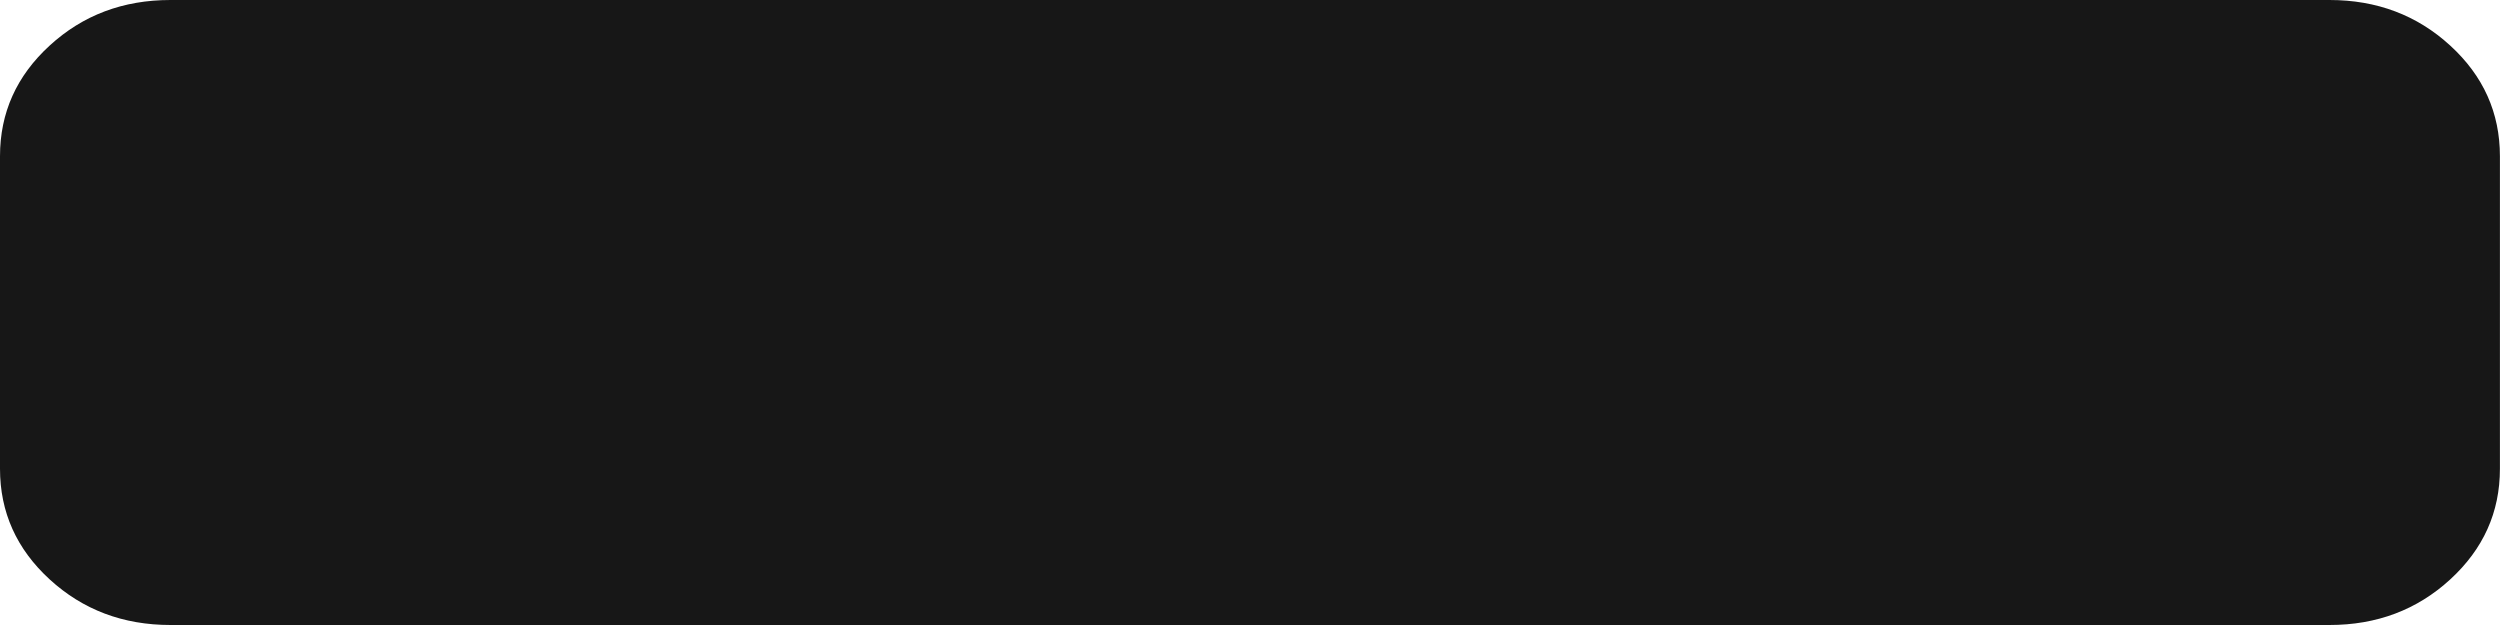
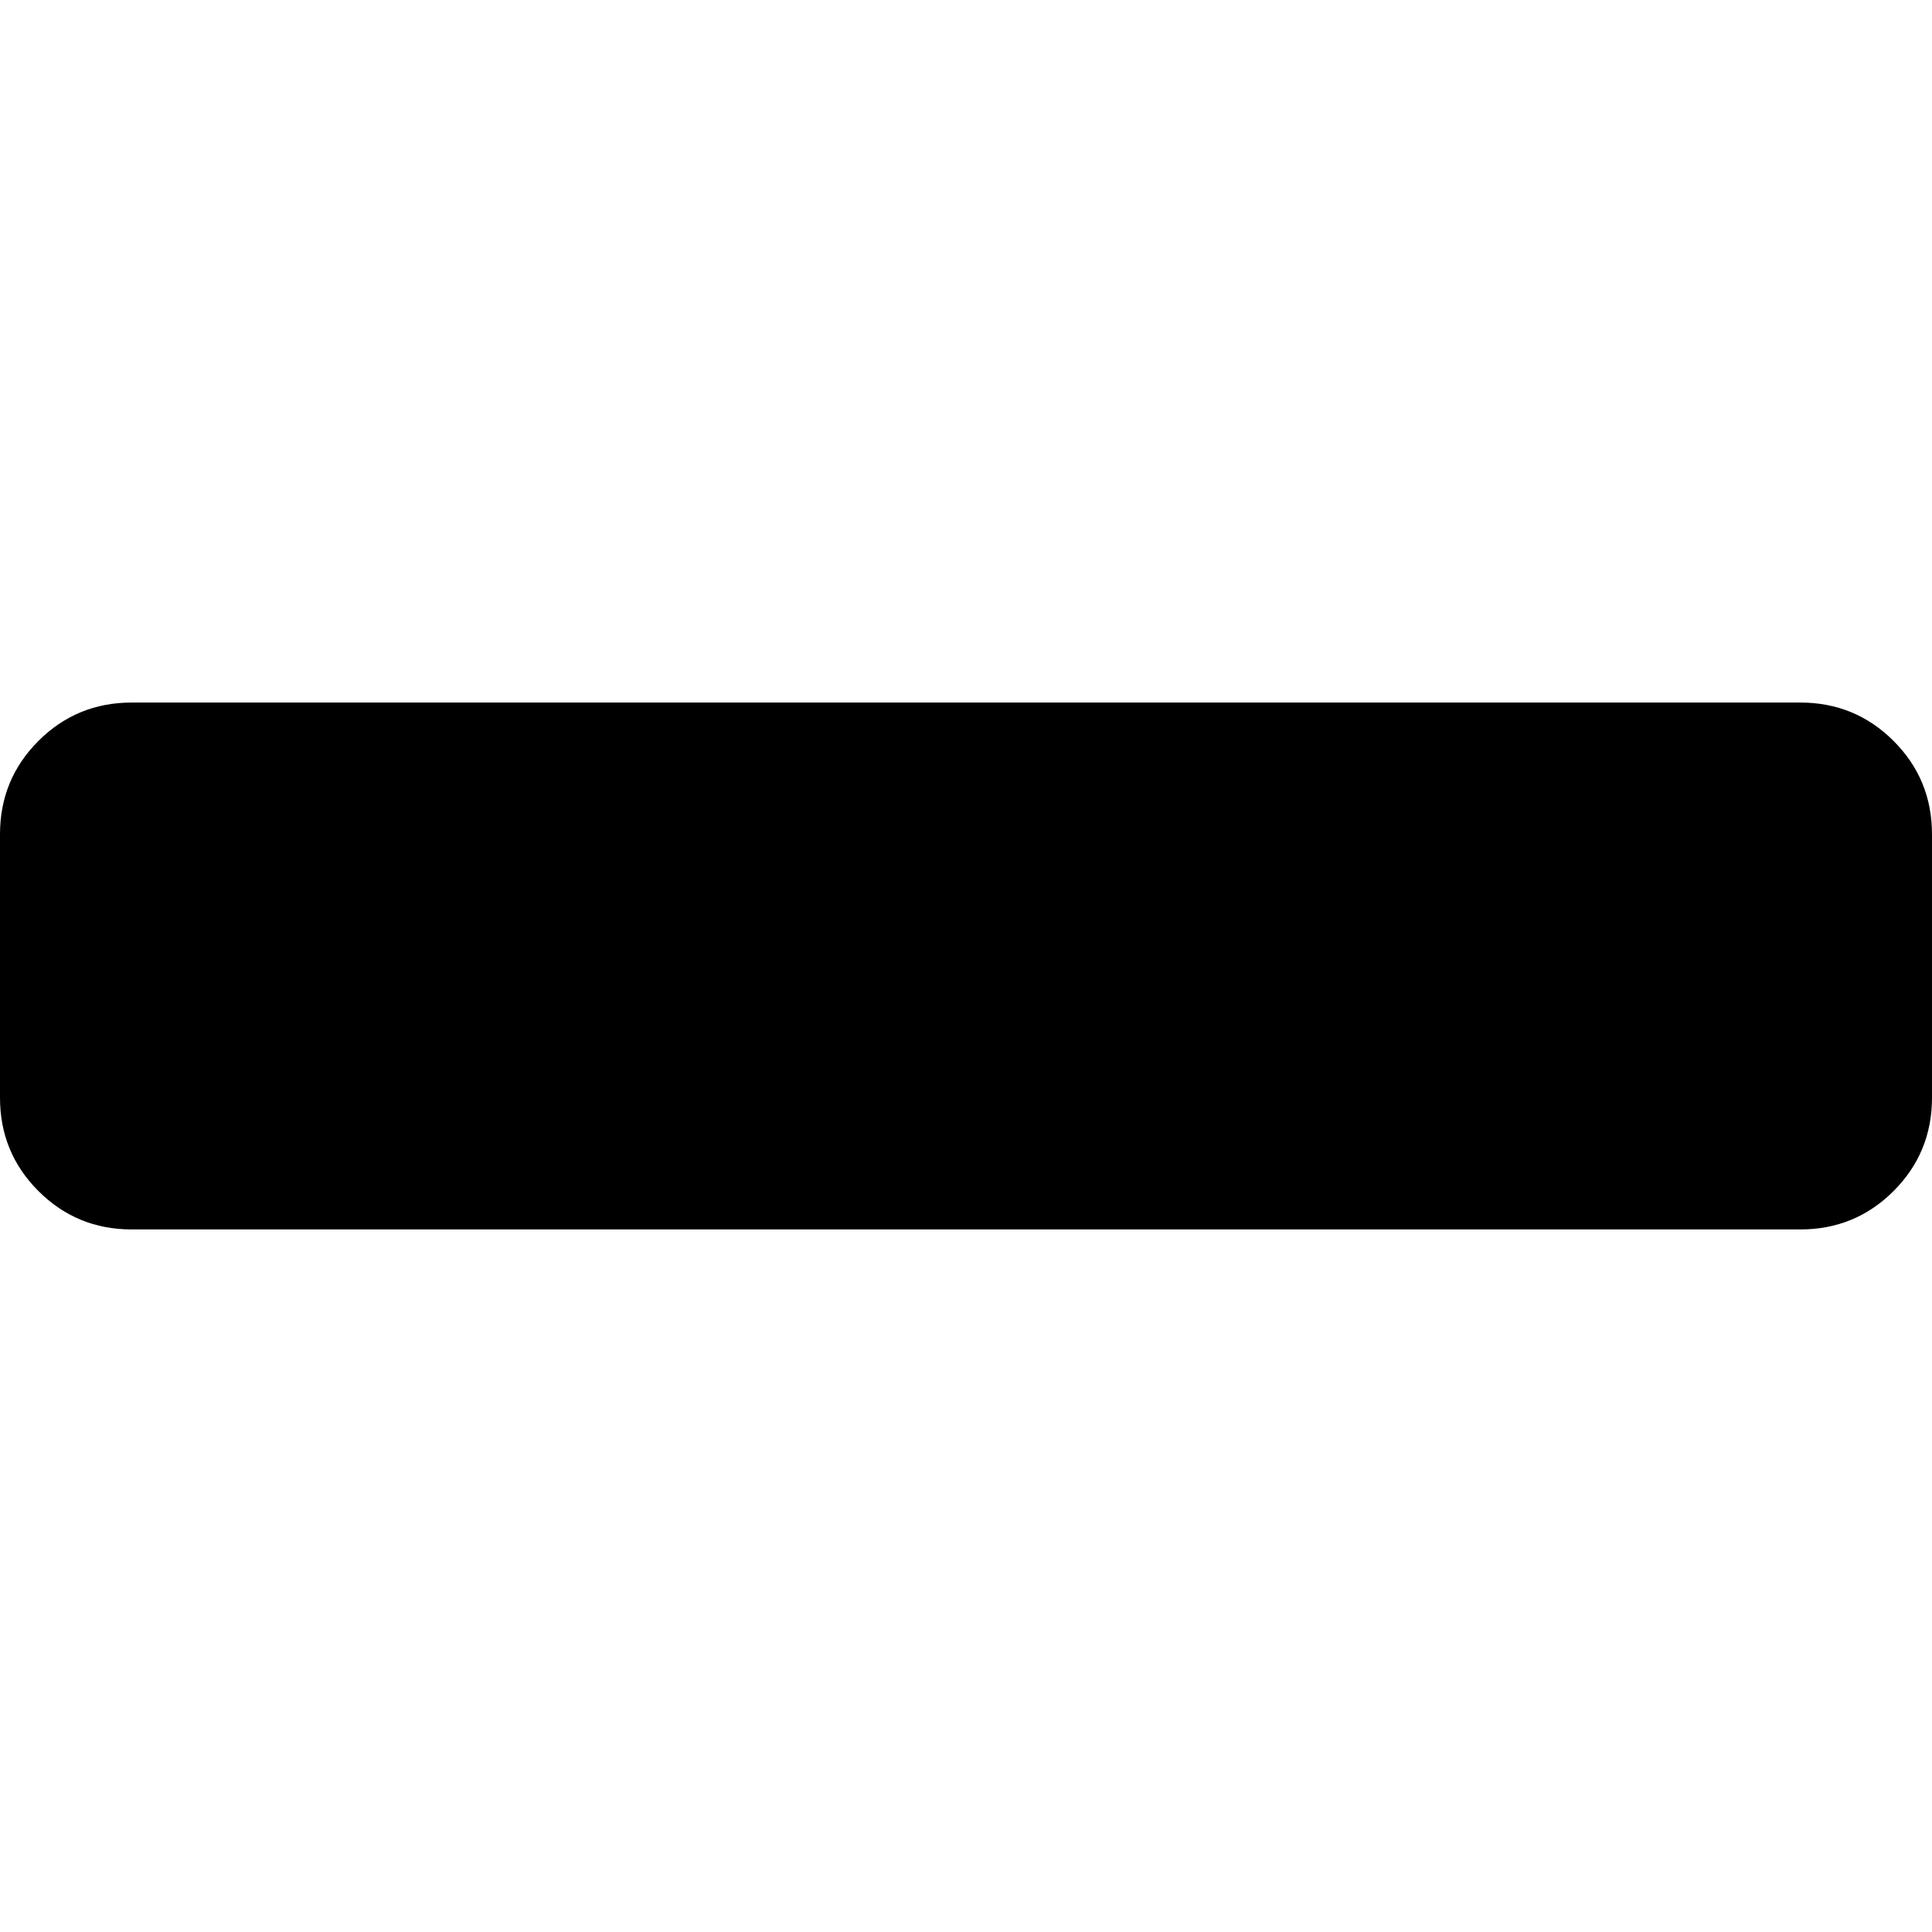
- <svg xmlns="http://www.w3.org/2000/svg" width="64" height="16" viewBox="0 0 64 16">
-   <path fill="#171717" fill-rule="evenodd" d="M62.726 1.167C61.878.389 60.846 0 59.636 0H4.362C3.151 0 2.12.388 1.272 1.166.422 1.944 0 2.888 0 4v8c0 1.112.424 2.056 1.272 2.833.849.778 1.88 1.167 3.091 1.167h55.272c1.211 0 2.242-.388 3.091-1.167.847-.777 1.272-1.72 1.272-2.832V4c0-1.111-.423-2.056-1.272-2.833z" />
+ <svg xmlns="http://www.w3.org/2000/svg" width="401.991" height="401.991" viewBox="0 0 401.991 401.991">
+   <path d="M394 154.174c-5.33-5.33-11.806-7.995-19.417-7.995H27.406c-7.61 0-14.084 2.66-19.414 7.99C2.662 159.5 0 165.97 0 173.586v54.82c0 7.617 2.662 14.086 7.992 19.41 5.33 5.332 11.803 7.994 19.414 7.994h347.176c7.61 0 14.086-2.66 19.417-7.993 5.32-5.324 7.99-11.793 7.99-19.41v-54.82c0-7.615-2.66-14.087-7.99-19.413z" />
</svg>
